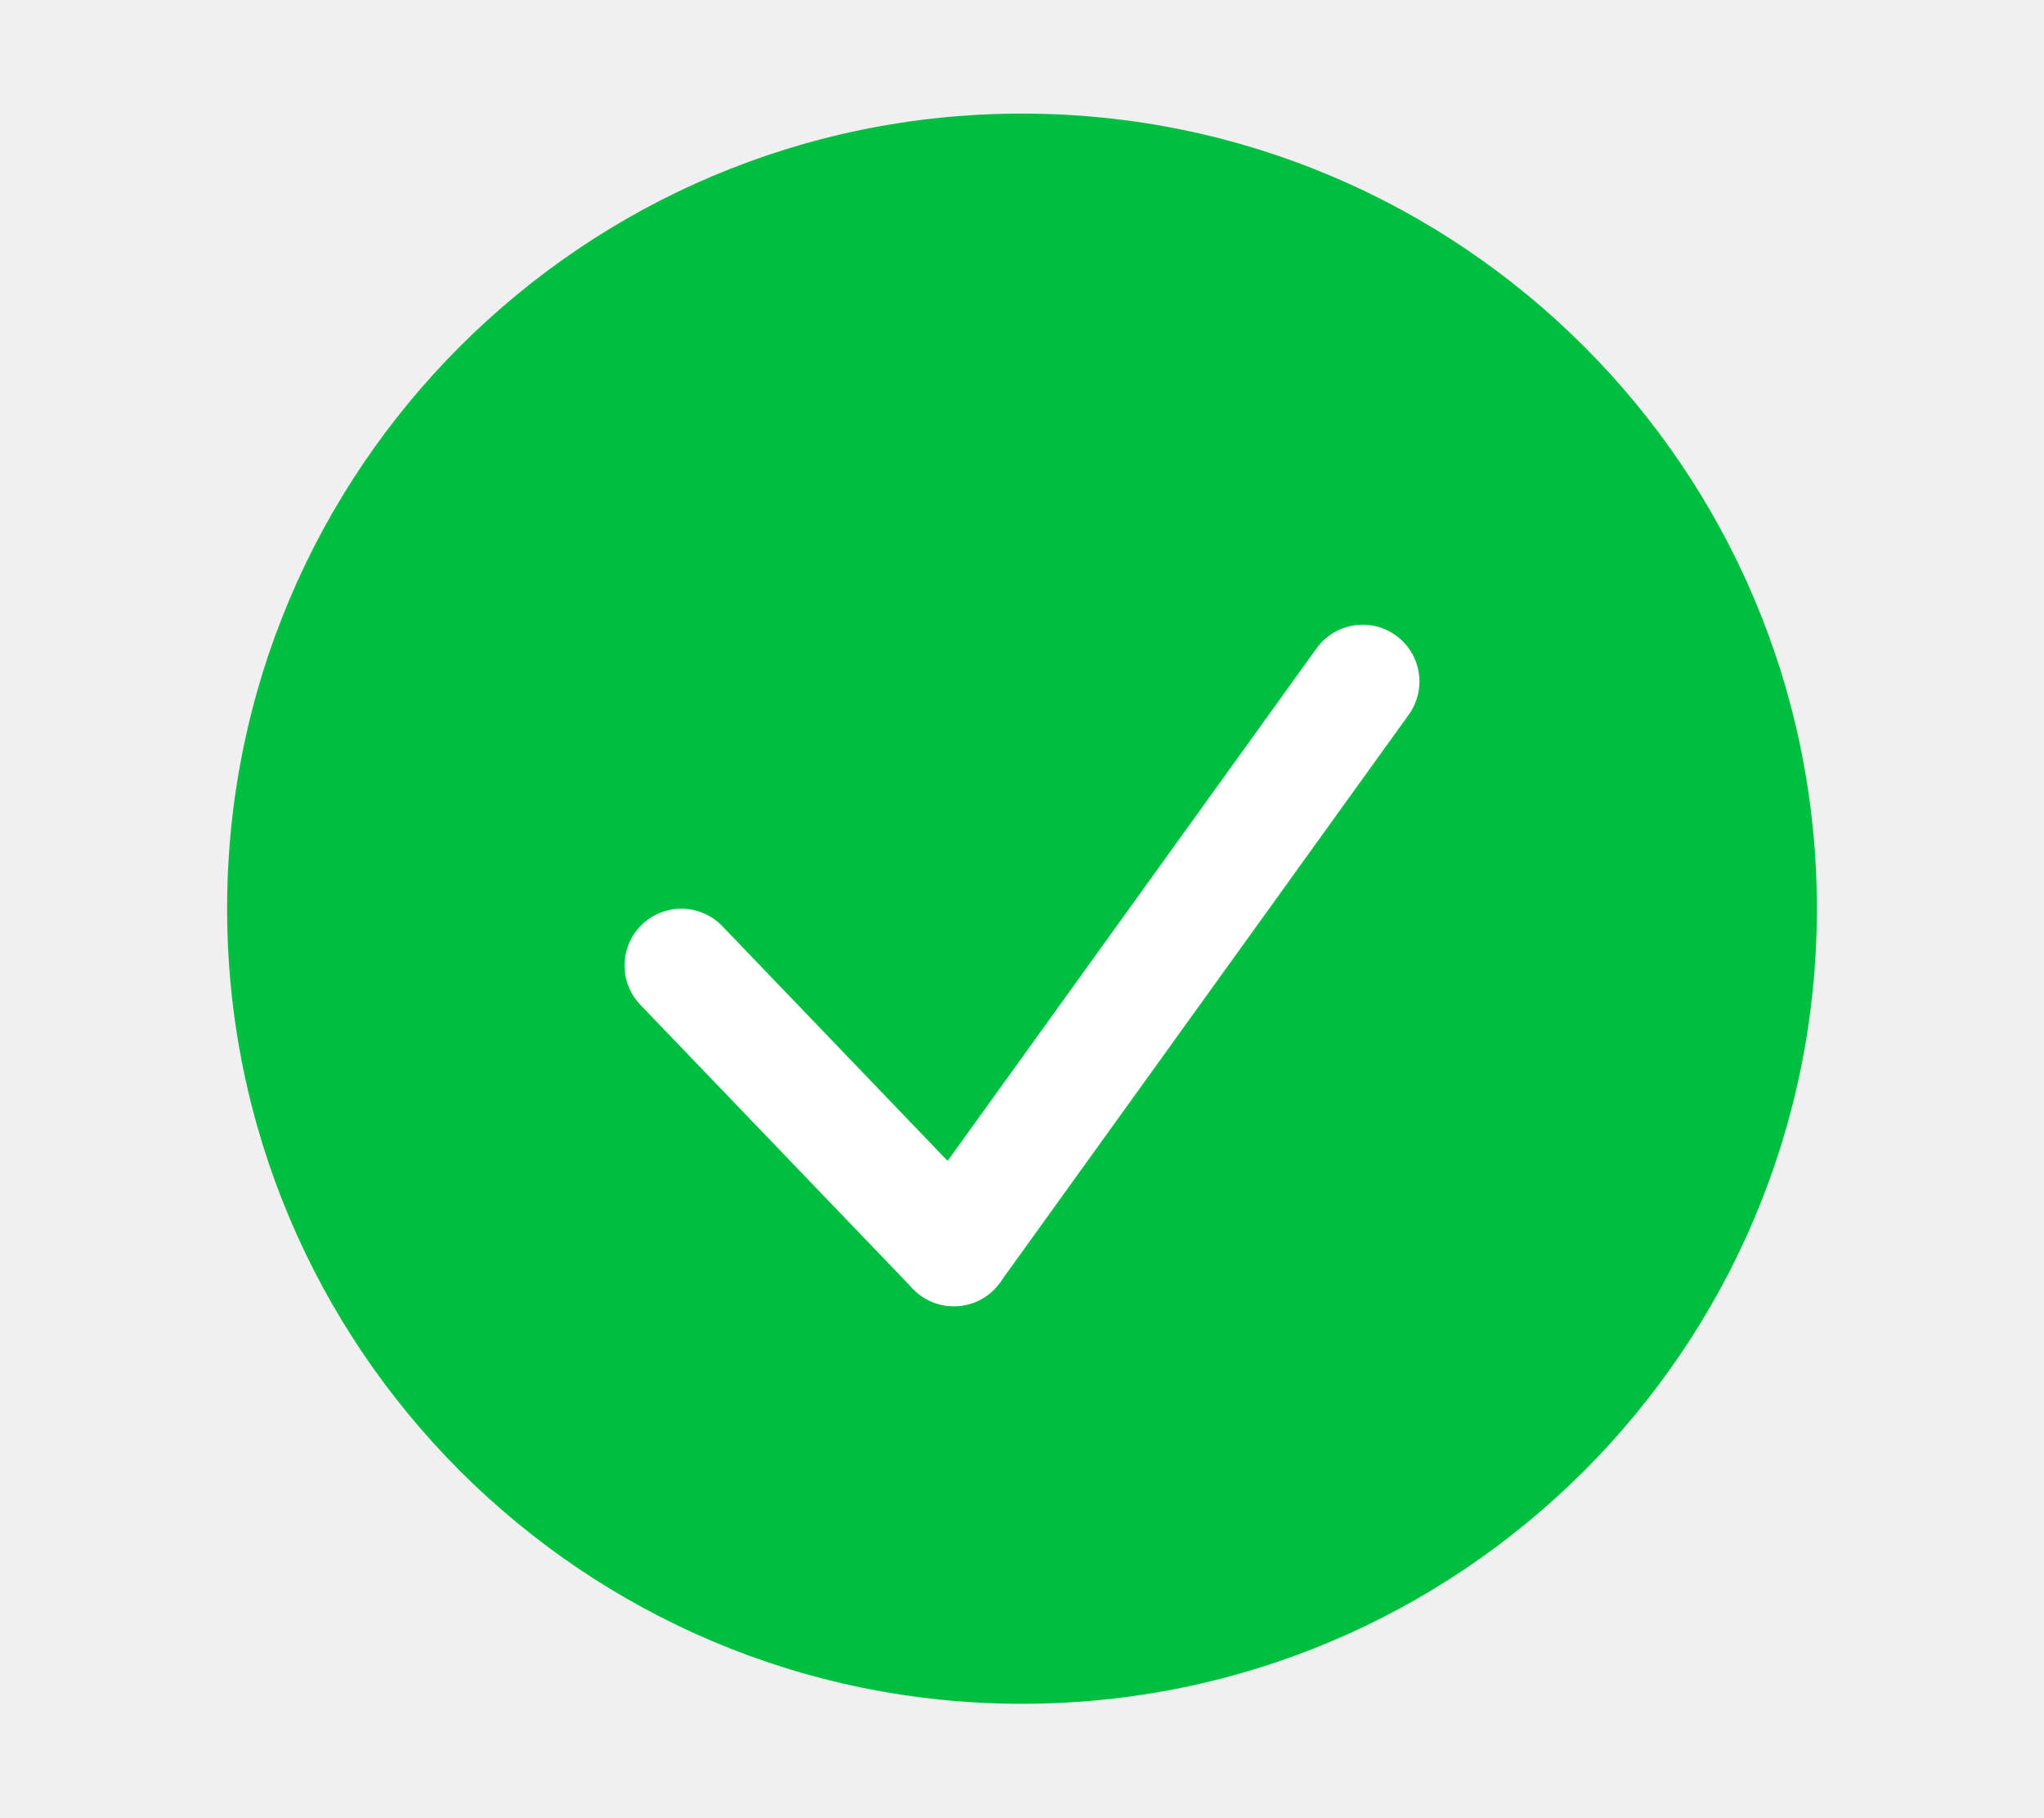
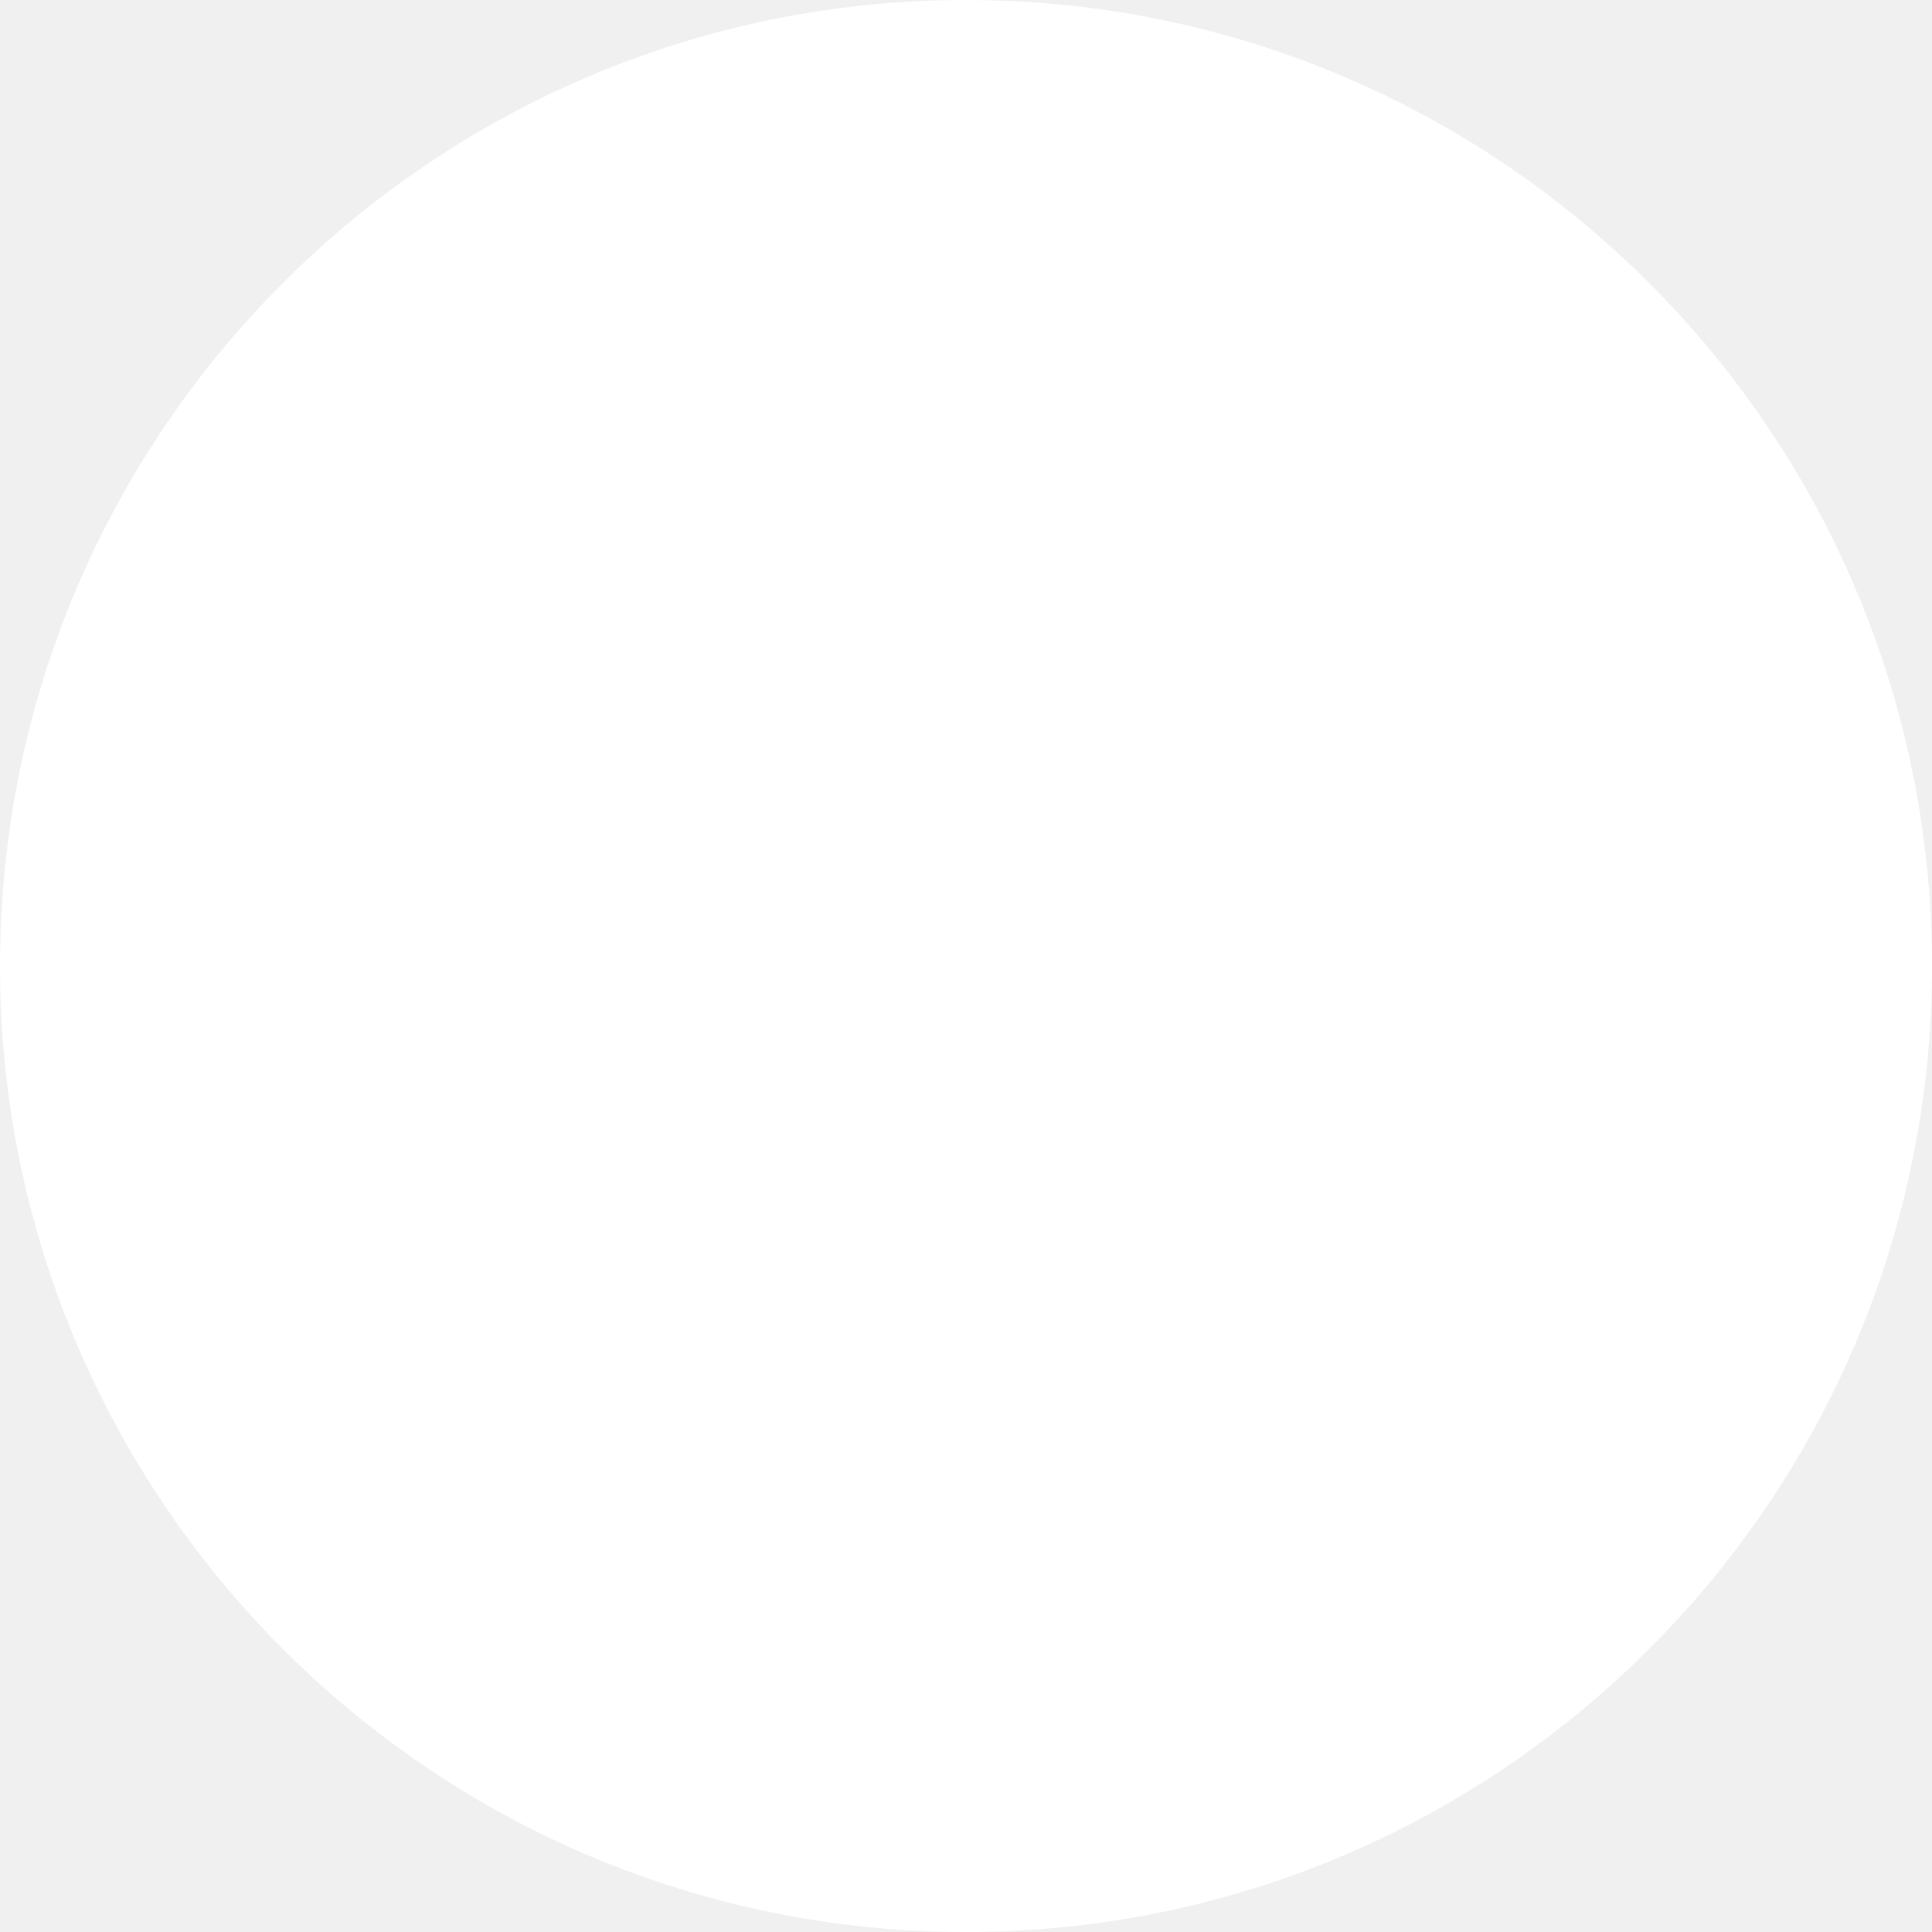
- <svg xmlns="http://www.w3.org/2000/svg" width="18" height="16" viewBox="0 0 18 16" fill="none">
-   <circle cx="9" cy="8" r="7" fill="#00BF40" />
-   <path d="M8.4 11L12 6" stroke="white" stroke-linecap="round" />
-   <path d="M6 8.5L8.4 11" stroke="white" stroke-linecap="round" />
+ <svg xmlns="http://www.w3.org/2000/svg" width="18" height="18" viewBox="0 0 18 18" fill="none">
+   <circle cx="9" cy="9" r="9" fill="white" />
+   <path d="M7.927 12.439L13.025 7.104C13.174 6.95 13.256 6.744 13.254 6.53C13.252 6.316 13.167 6.111 13.015 5.96C12.864 5.809 12.66 5.723 12.446 5.721C12.232 5.719 12.026 5.802 11.872 5.95L7.35 10.709L5.479 8.838C5.325 8.689 5.119 8.607 4.905 8.609C4.692 8.611 4.487 8.696 4.336 8.848C4.184 8.999 4.099 9.204 4.097 9.418C4.095 9.631 4.177 9.838 4.326 9.991L6.773 12.439C6.926 12.592 7.134 12.678 7.35 12.678C7.566 12.678 7.774 12.592 7.927 12.439Z" />
</svg>
